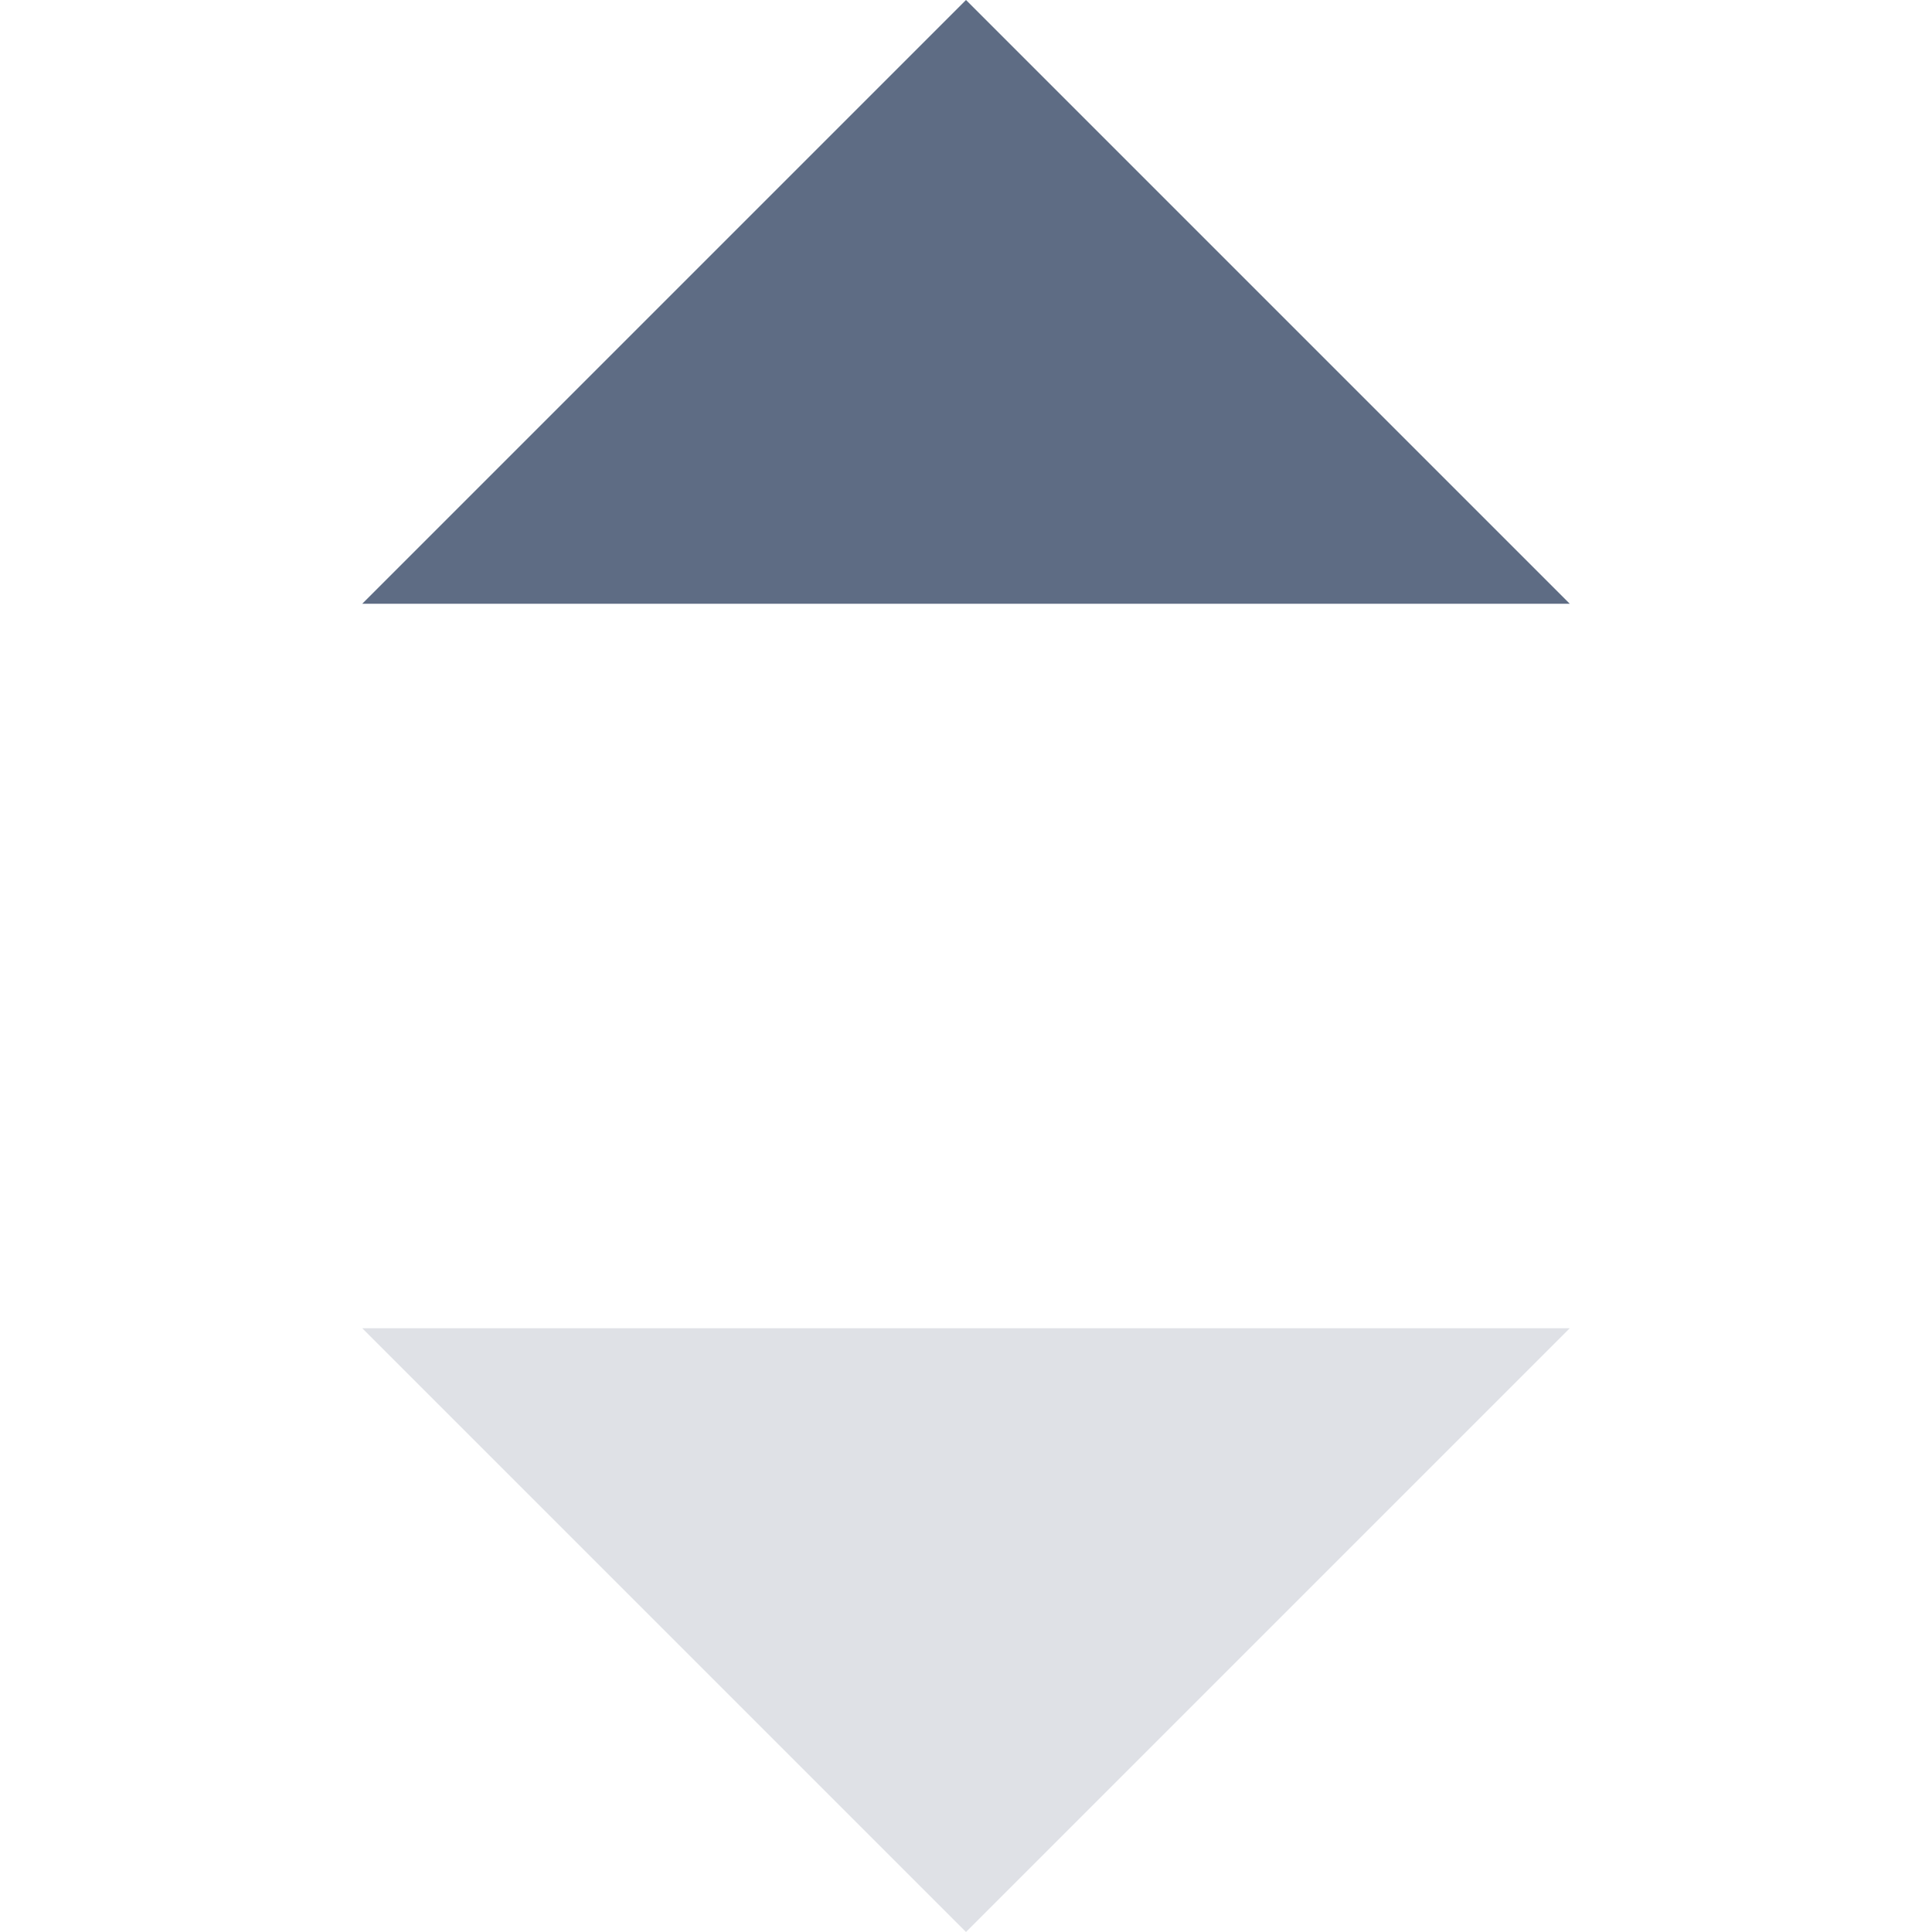
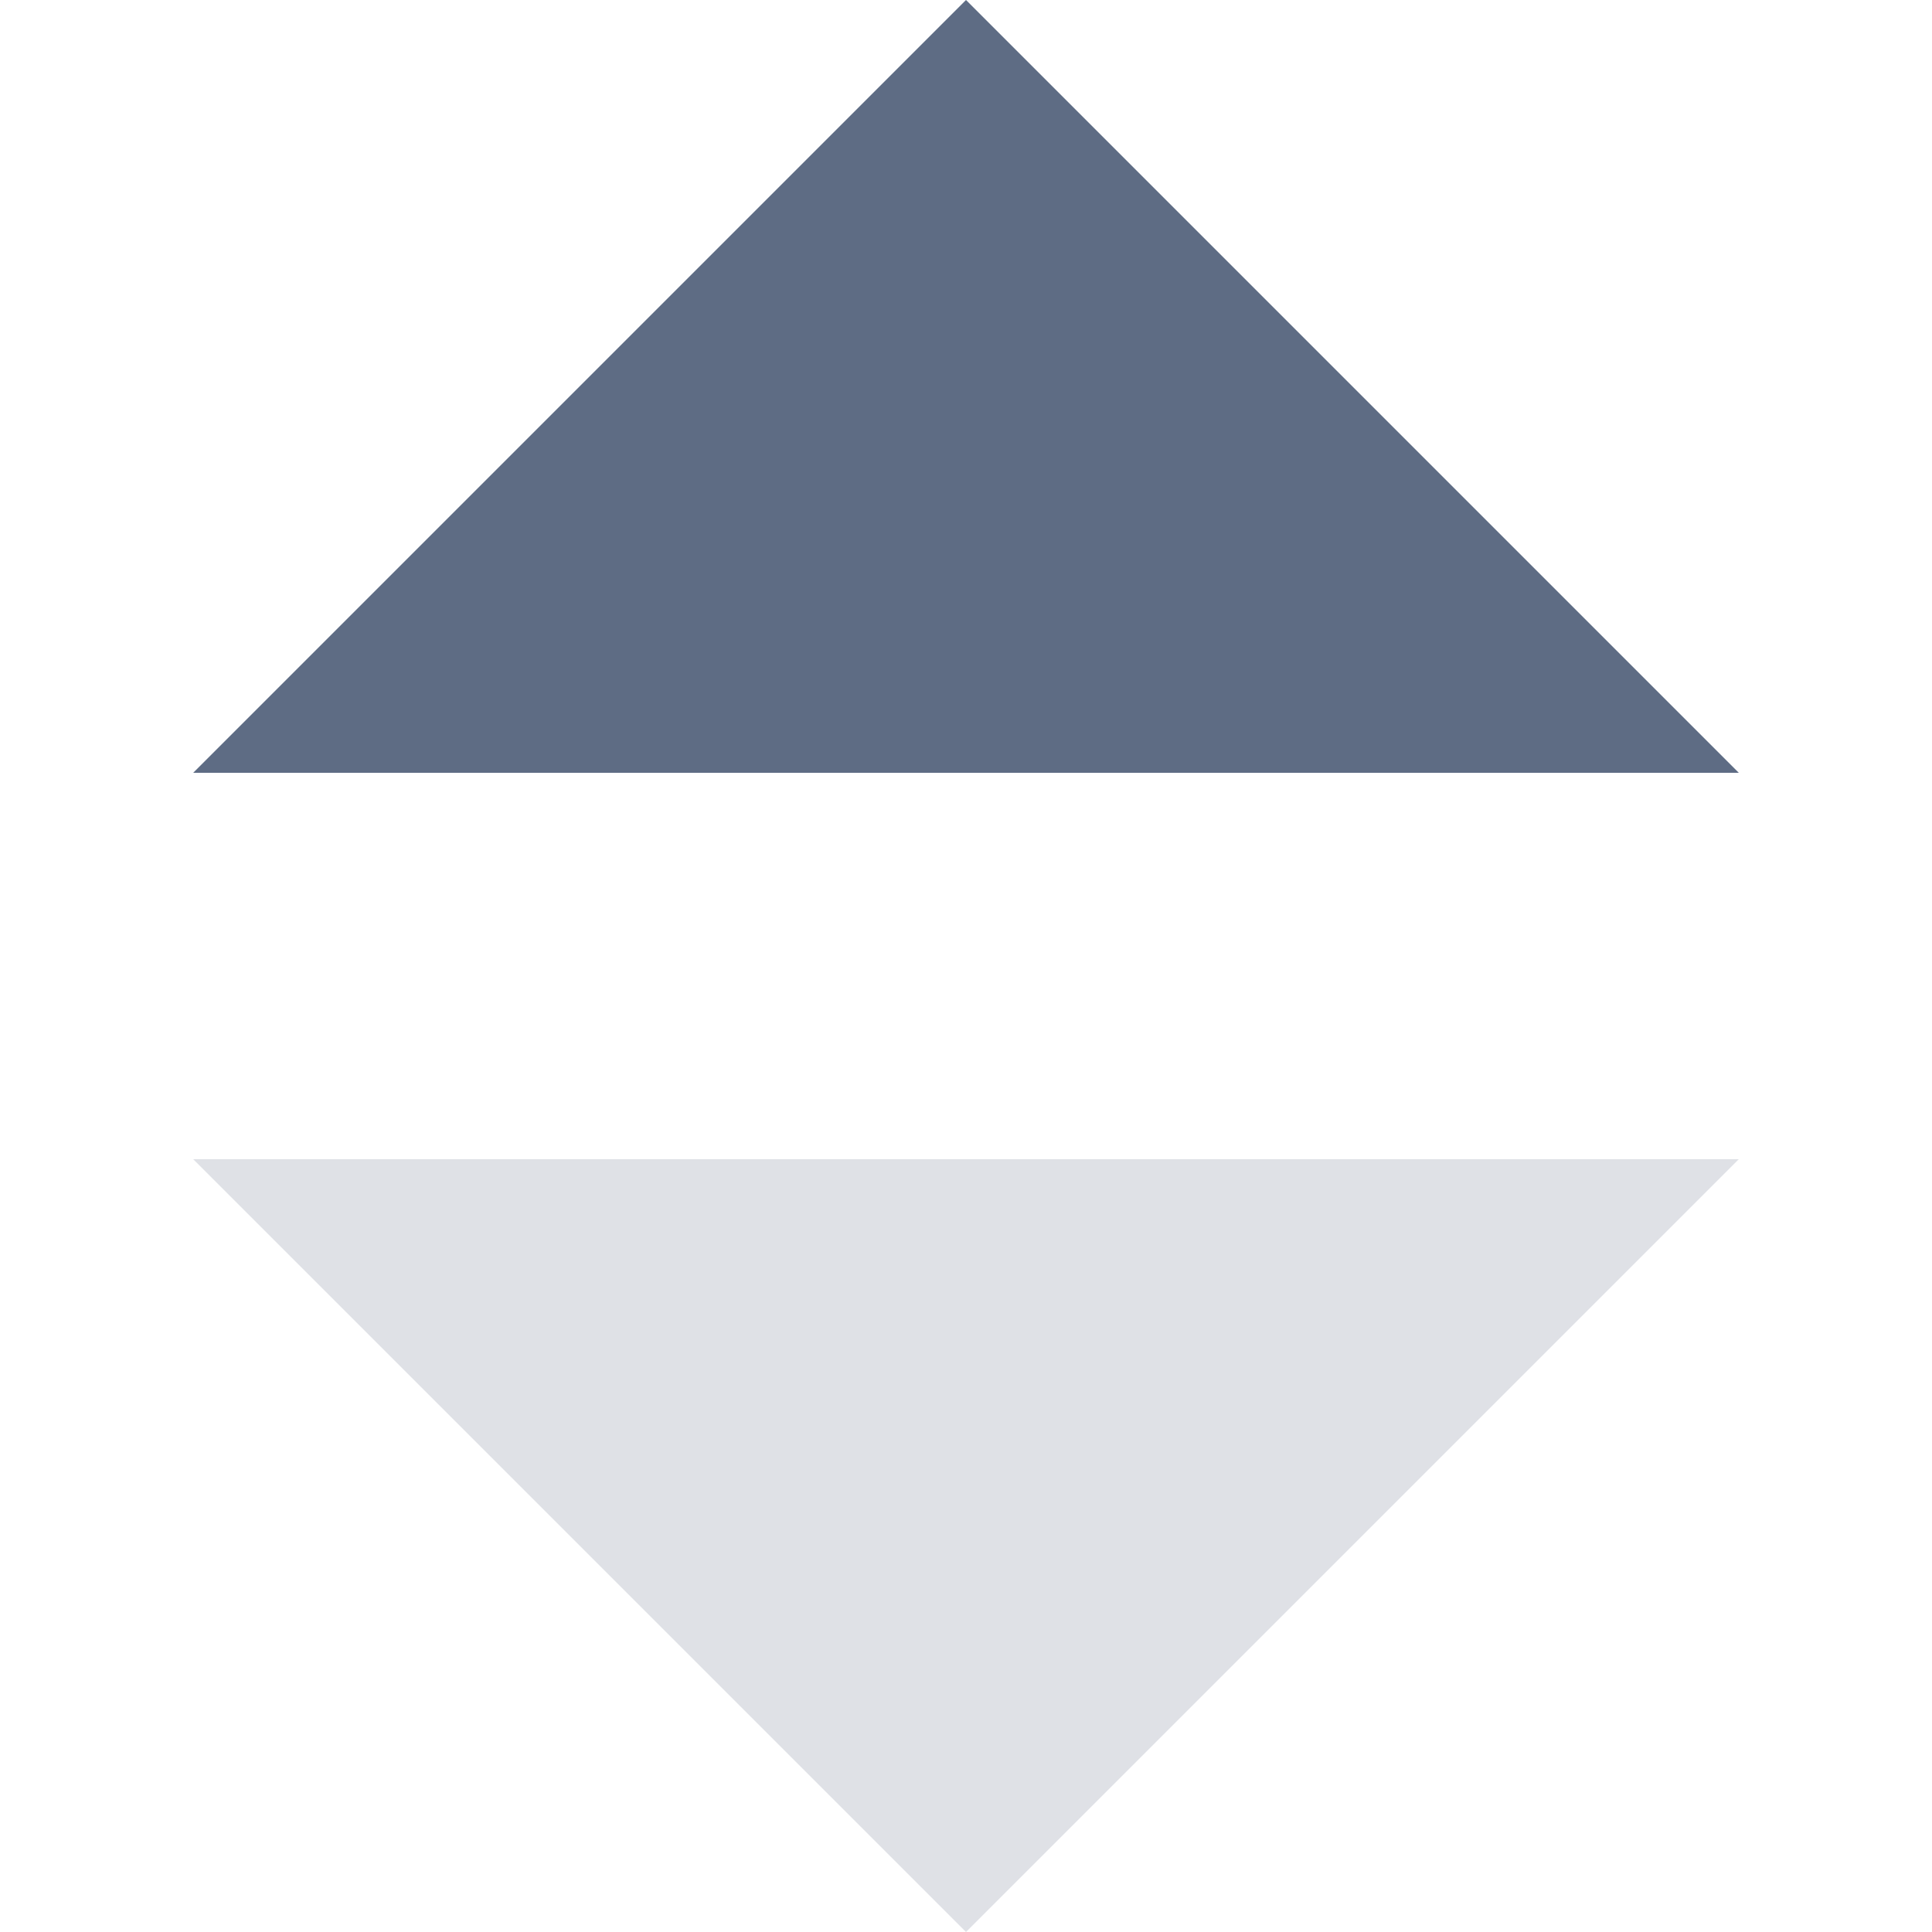
- <svg xmlns="http://www.w3.org/2000/svg" t="1561547743103" class="icon" viewBox="0 0 1024 1024" version="1.1" p-id="5171" width="200" height="200">
+ <svg xmlns="http://www.w3.org/2000/svg" t="1568951004898" class="icon" viewBox="0 0 1024 1024" version="1.1" p-id="3097" width="200" height="200">
  <defs>
    <style type="text/css" />
  </defs>
-   <path d="M512 0l320 320H192z" fill="#5E6C84" p-id="5172" />
-   <path d="M512 1024l320-320H192z" fill="#DFE1E6" p-id="5173" />
+   <path d="M512 0l409.6 409.6H102.4z" fill="#5E6C84" p-id="3098" />
+   <path d="M512 1024l409.6-409.6H102.4z" fill="#DFE1E6" p-id="3099" />
</svg>
